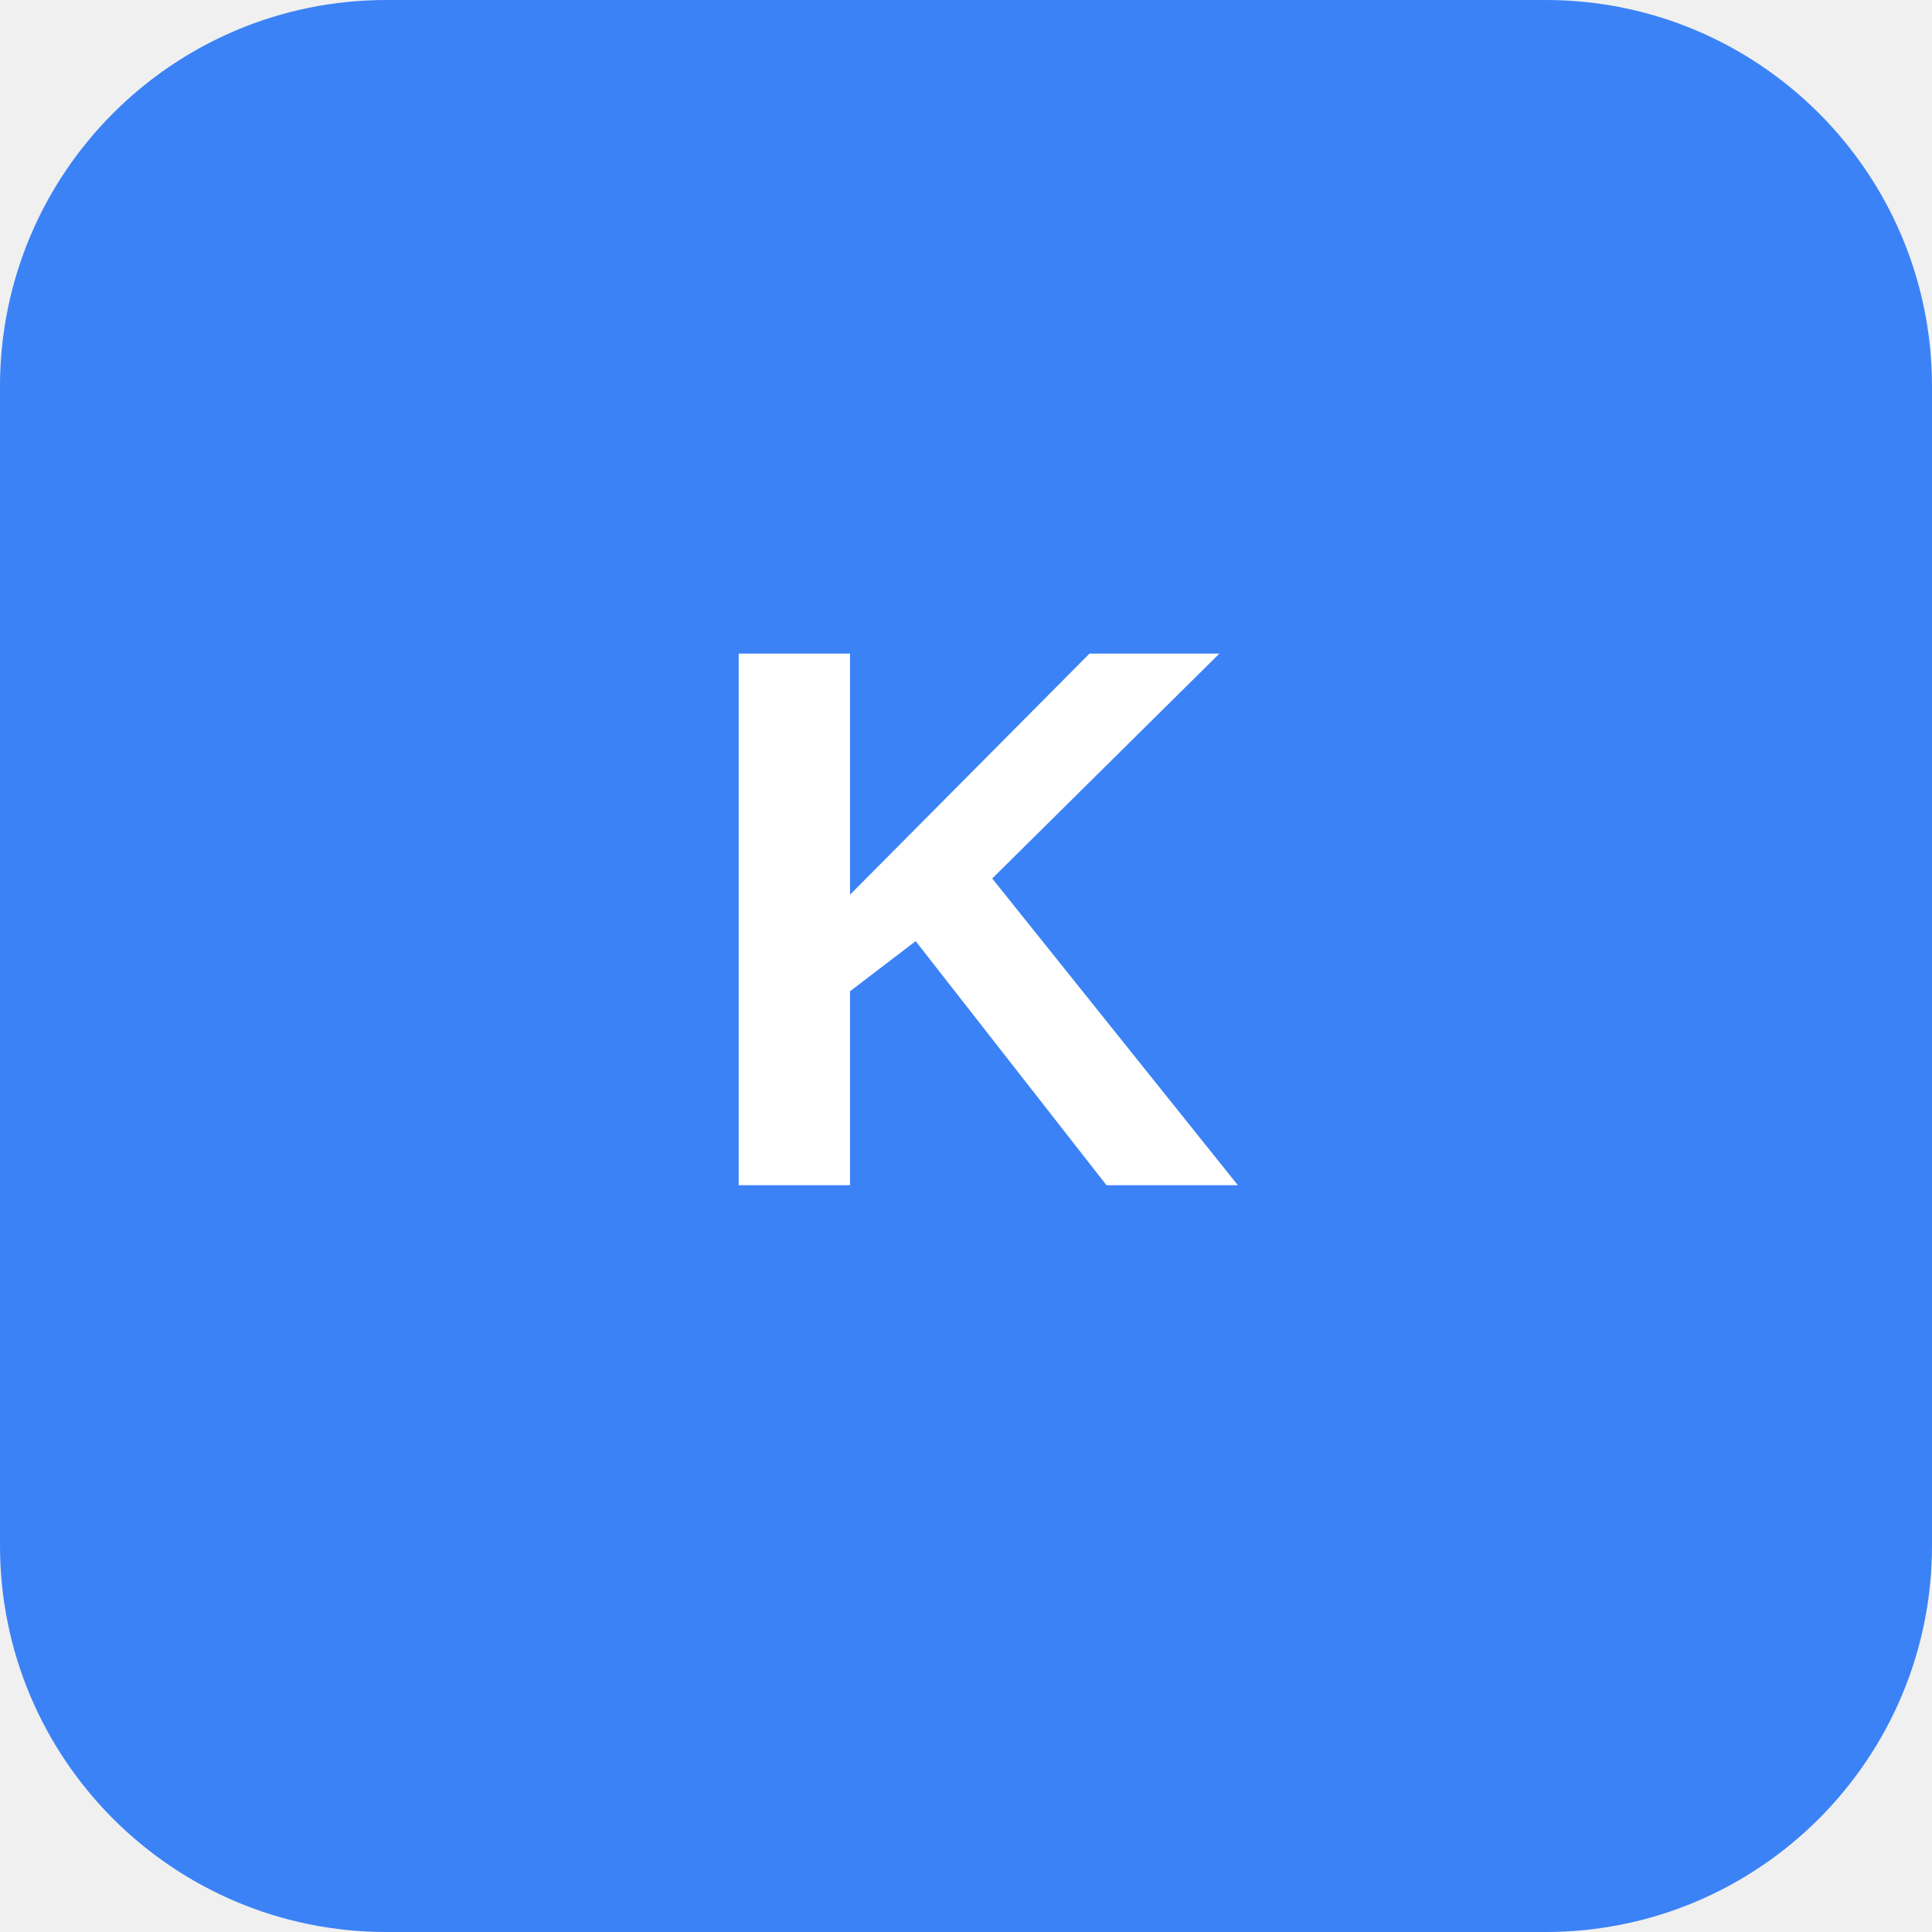
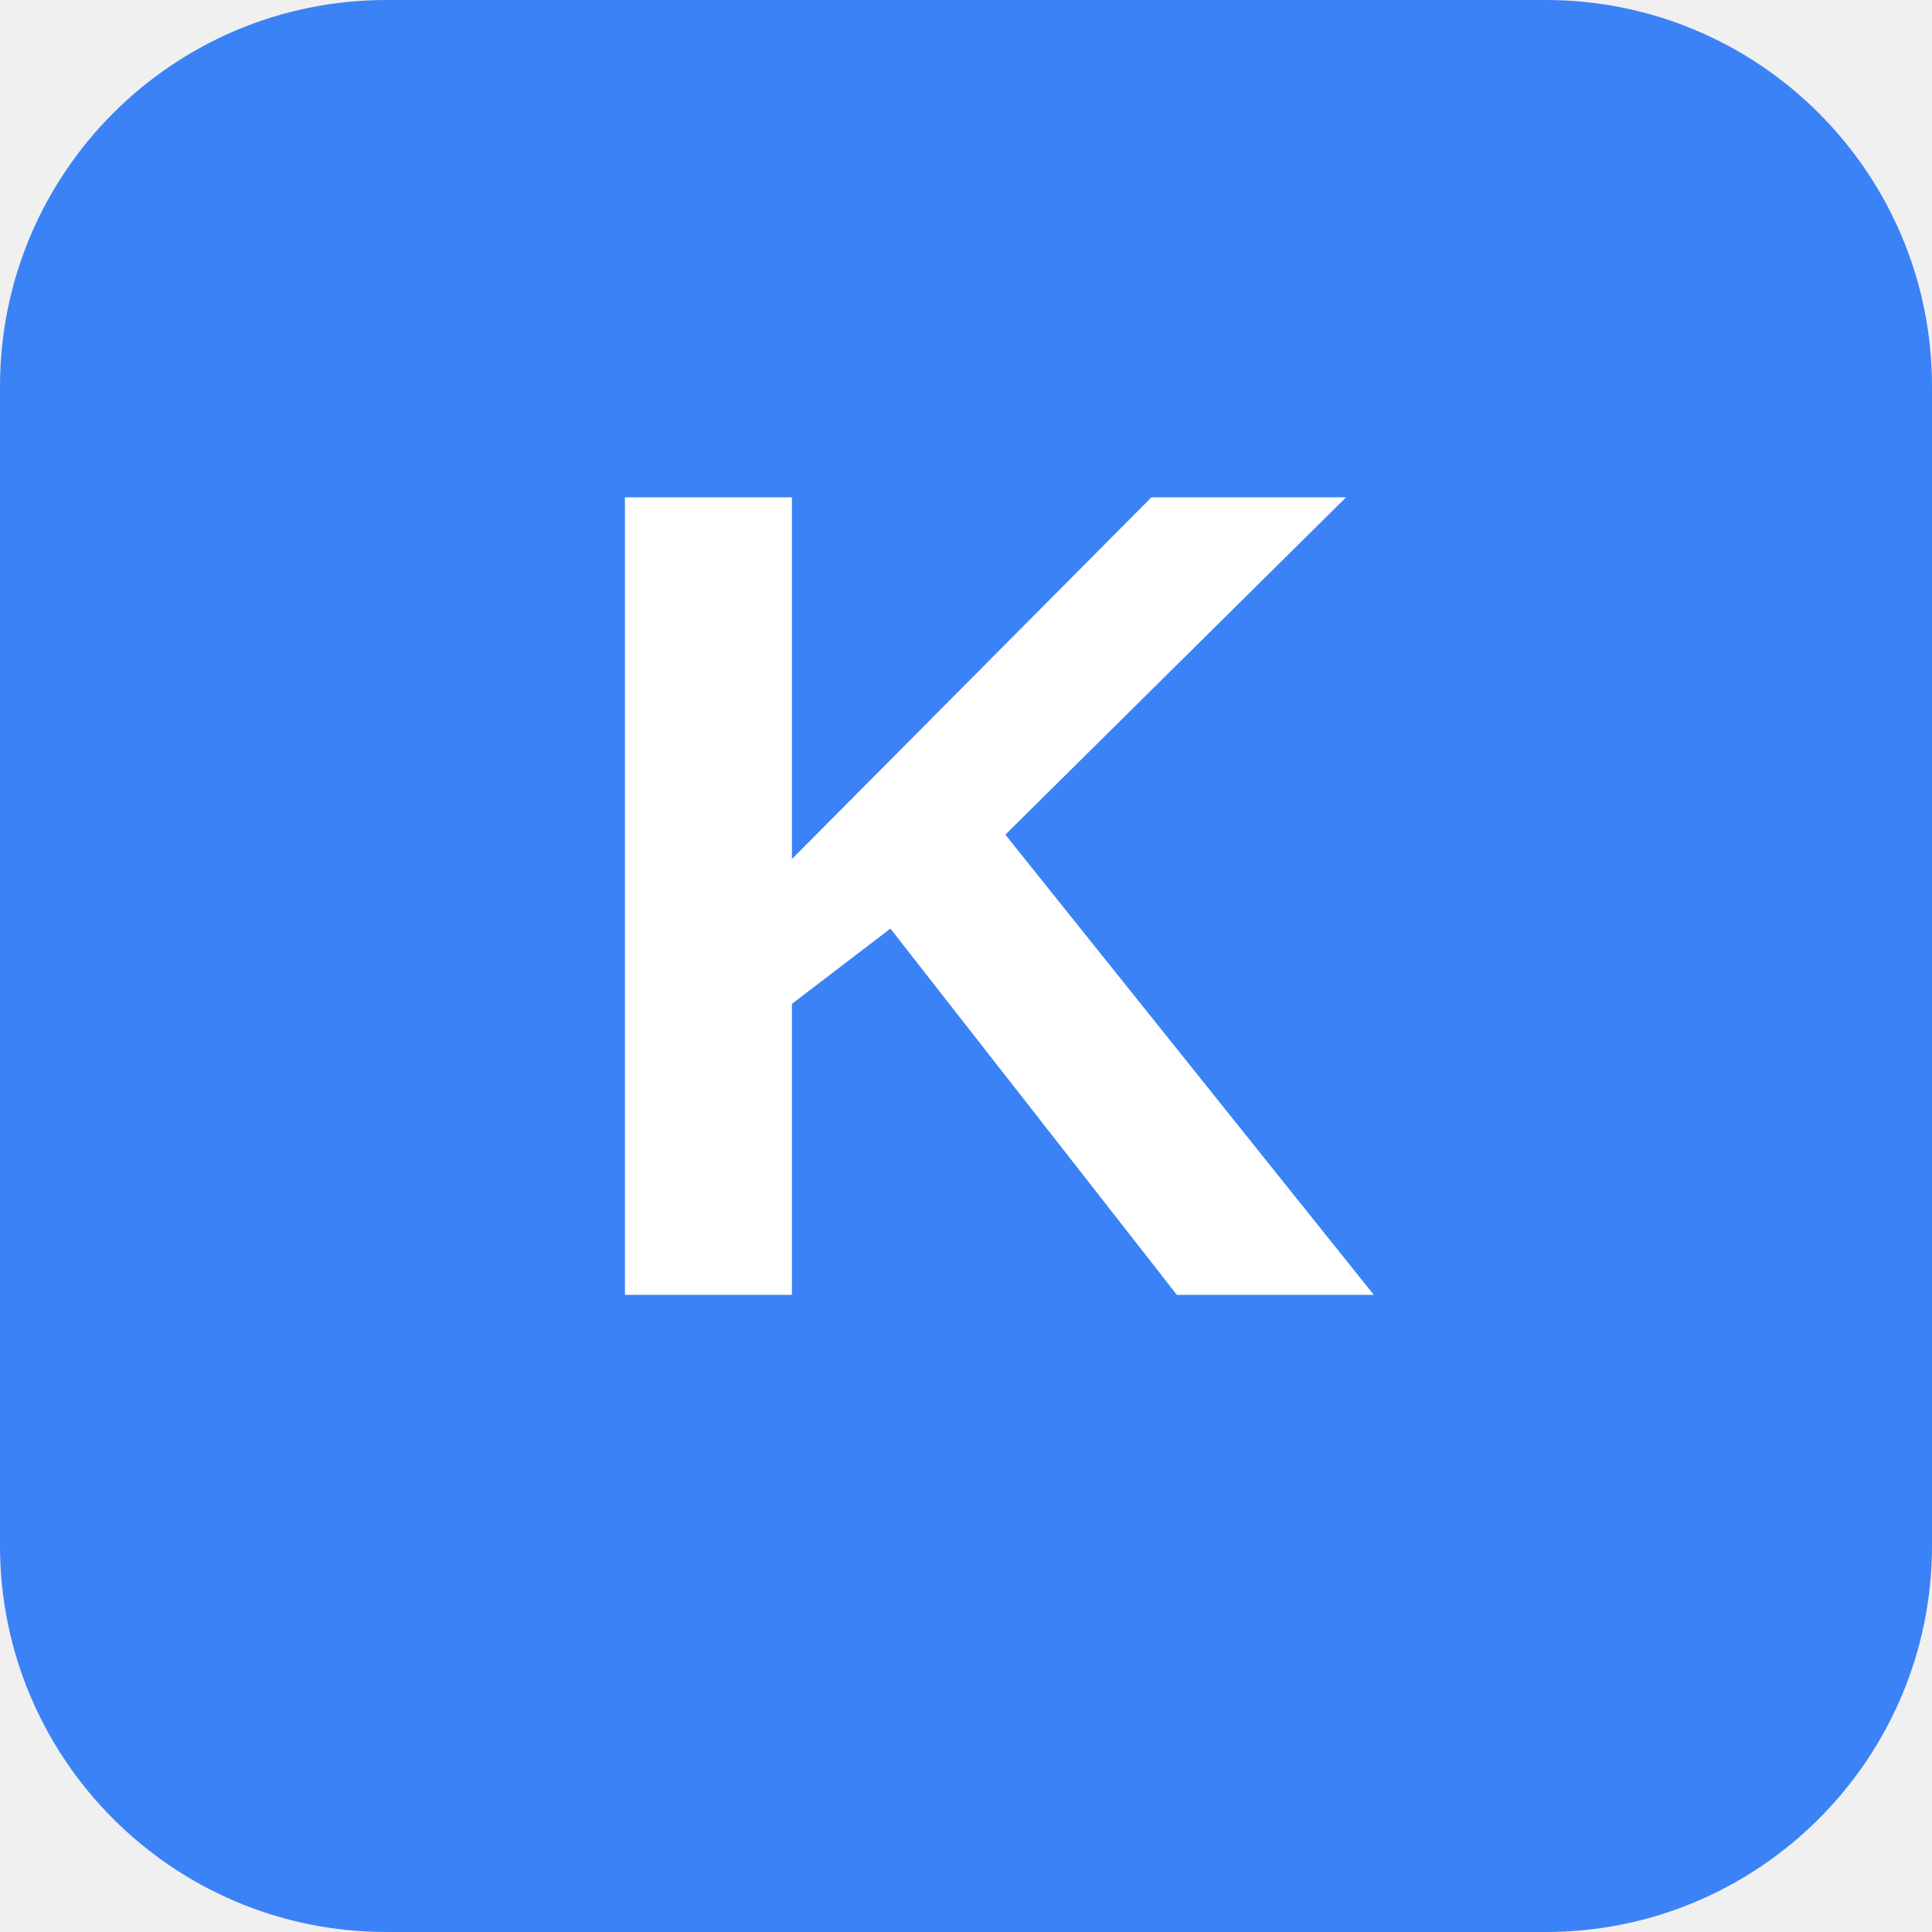
<svg xmlns="http://www.w3.org/2000/svg" width="384" height="384" viewBox="0 0 384 384">
  <rect width="384" height="384" fill="#3b82f6" rx="76.8" />
-   <text x="50%" y="50%" font-family="Arial, sans-serif" font-size="153.6" font-weight="bold" text-anchor="middle" dominant-baseline="middle" fill="white">K</text>
+   <text x="50%" y="50%" font-family="Arial, sans-serif" font-size="230.4" font-weight="bold" text-anchor="middle" dominant-baseline="middle" fill="white">K</text>
</svg>
